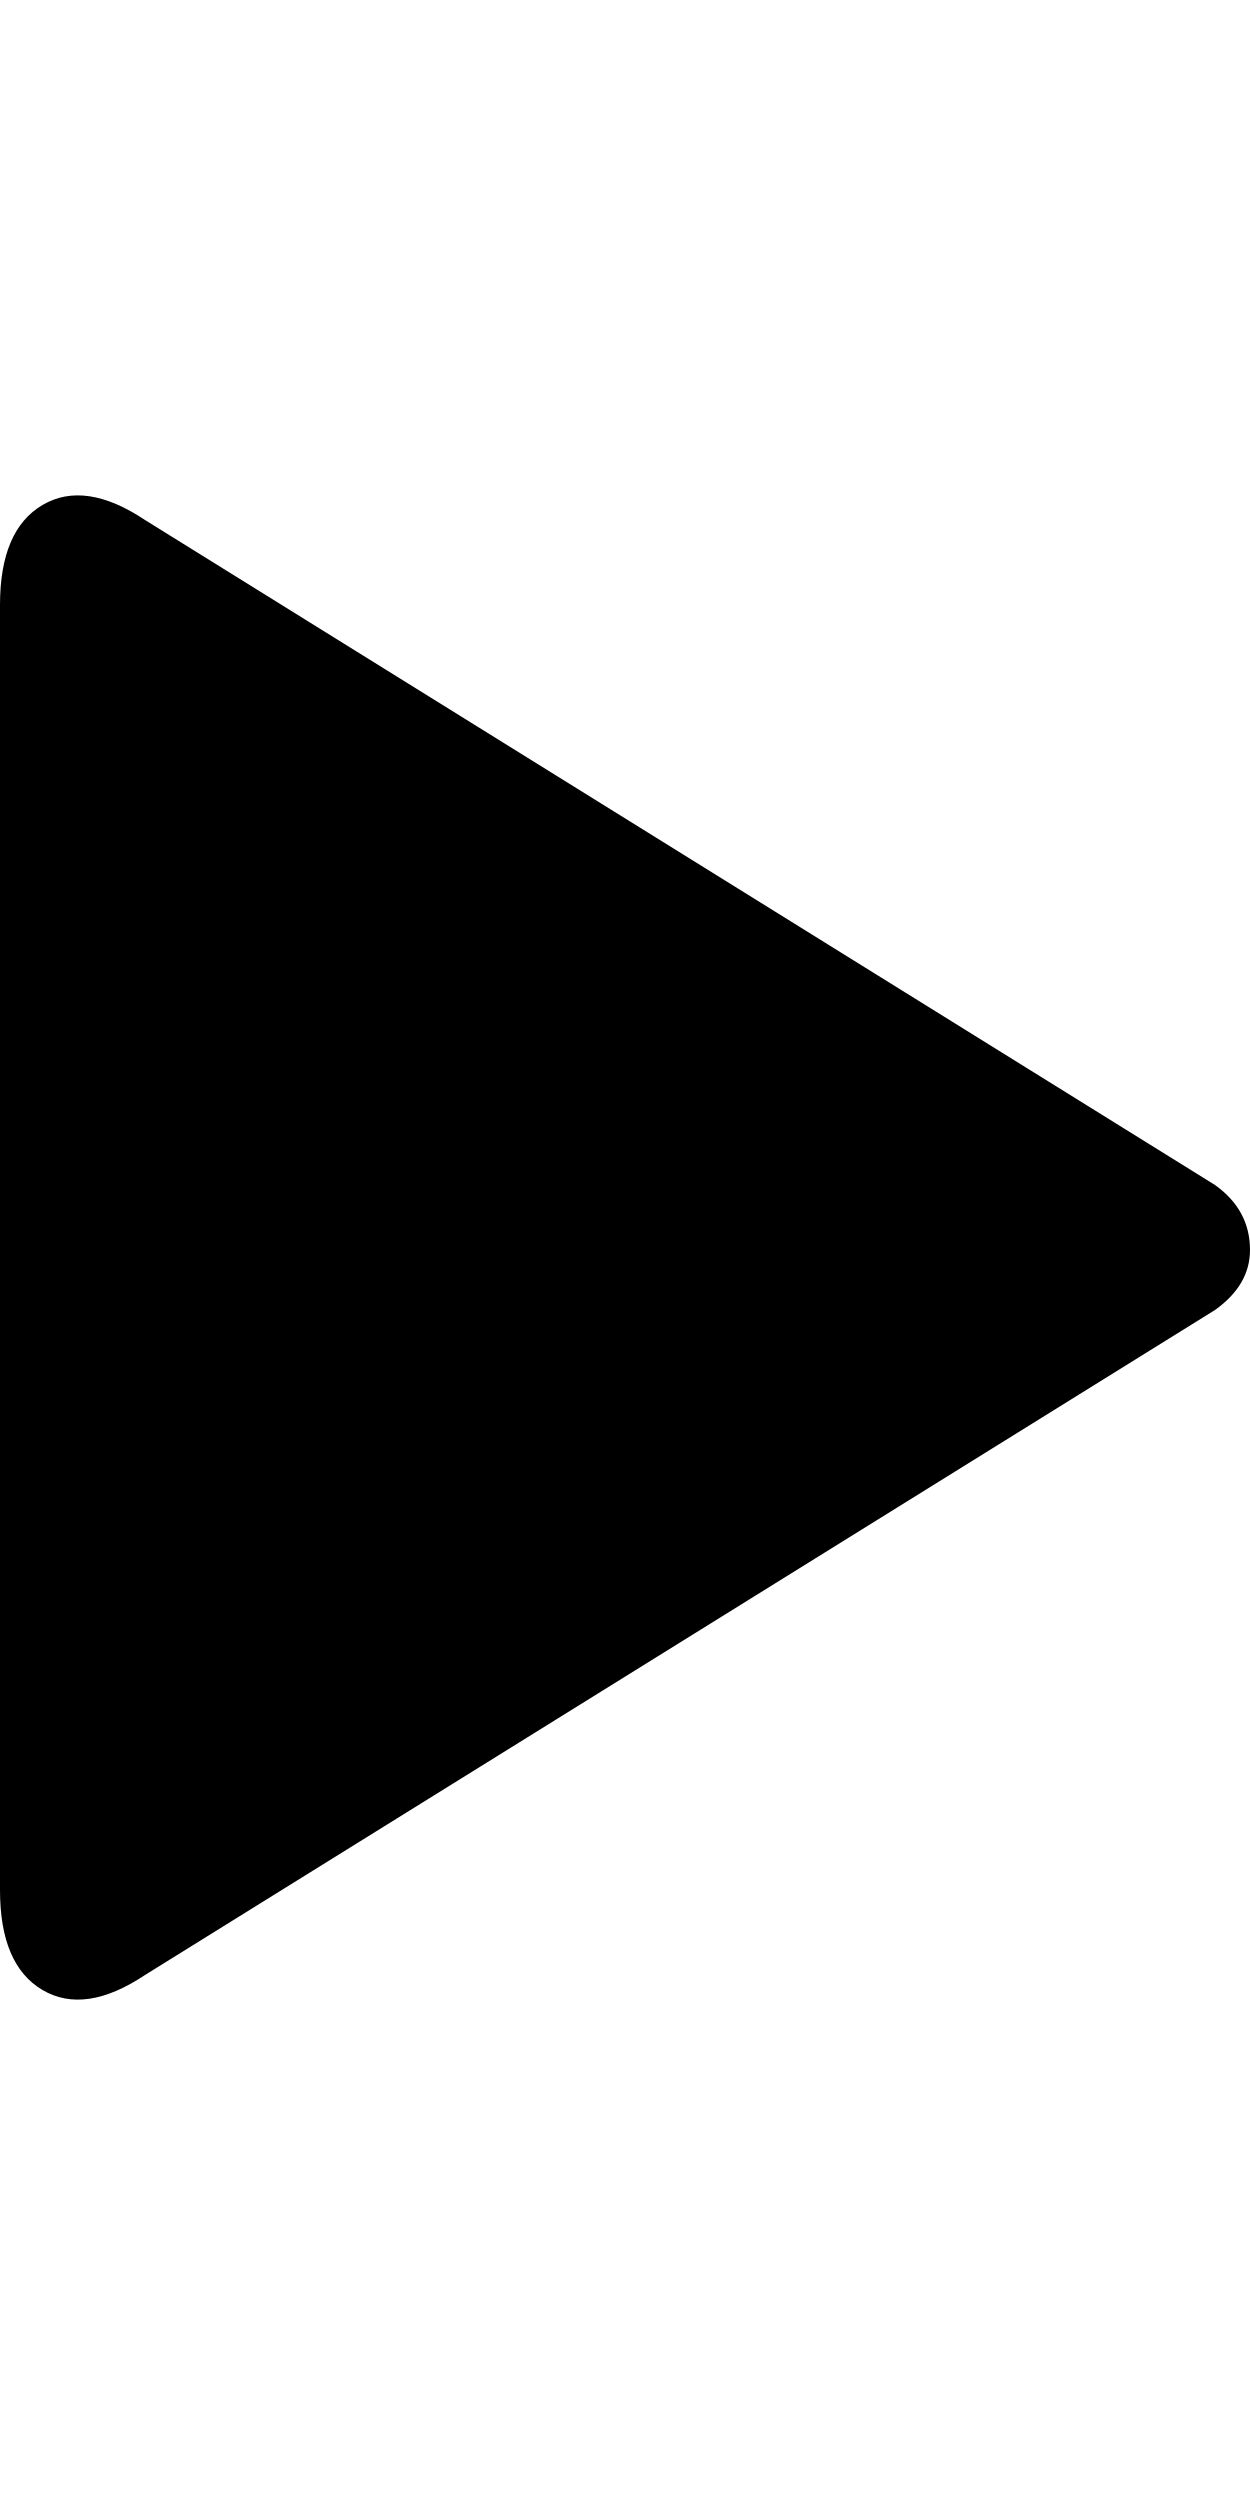
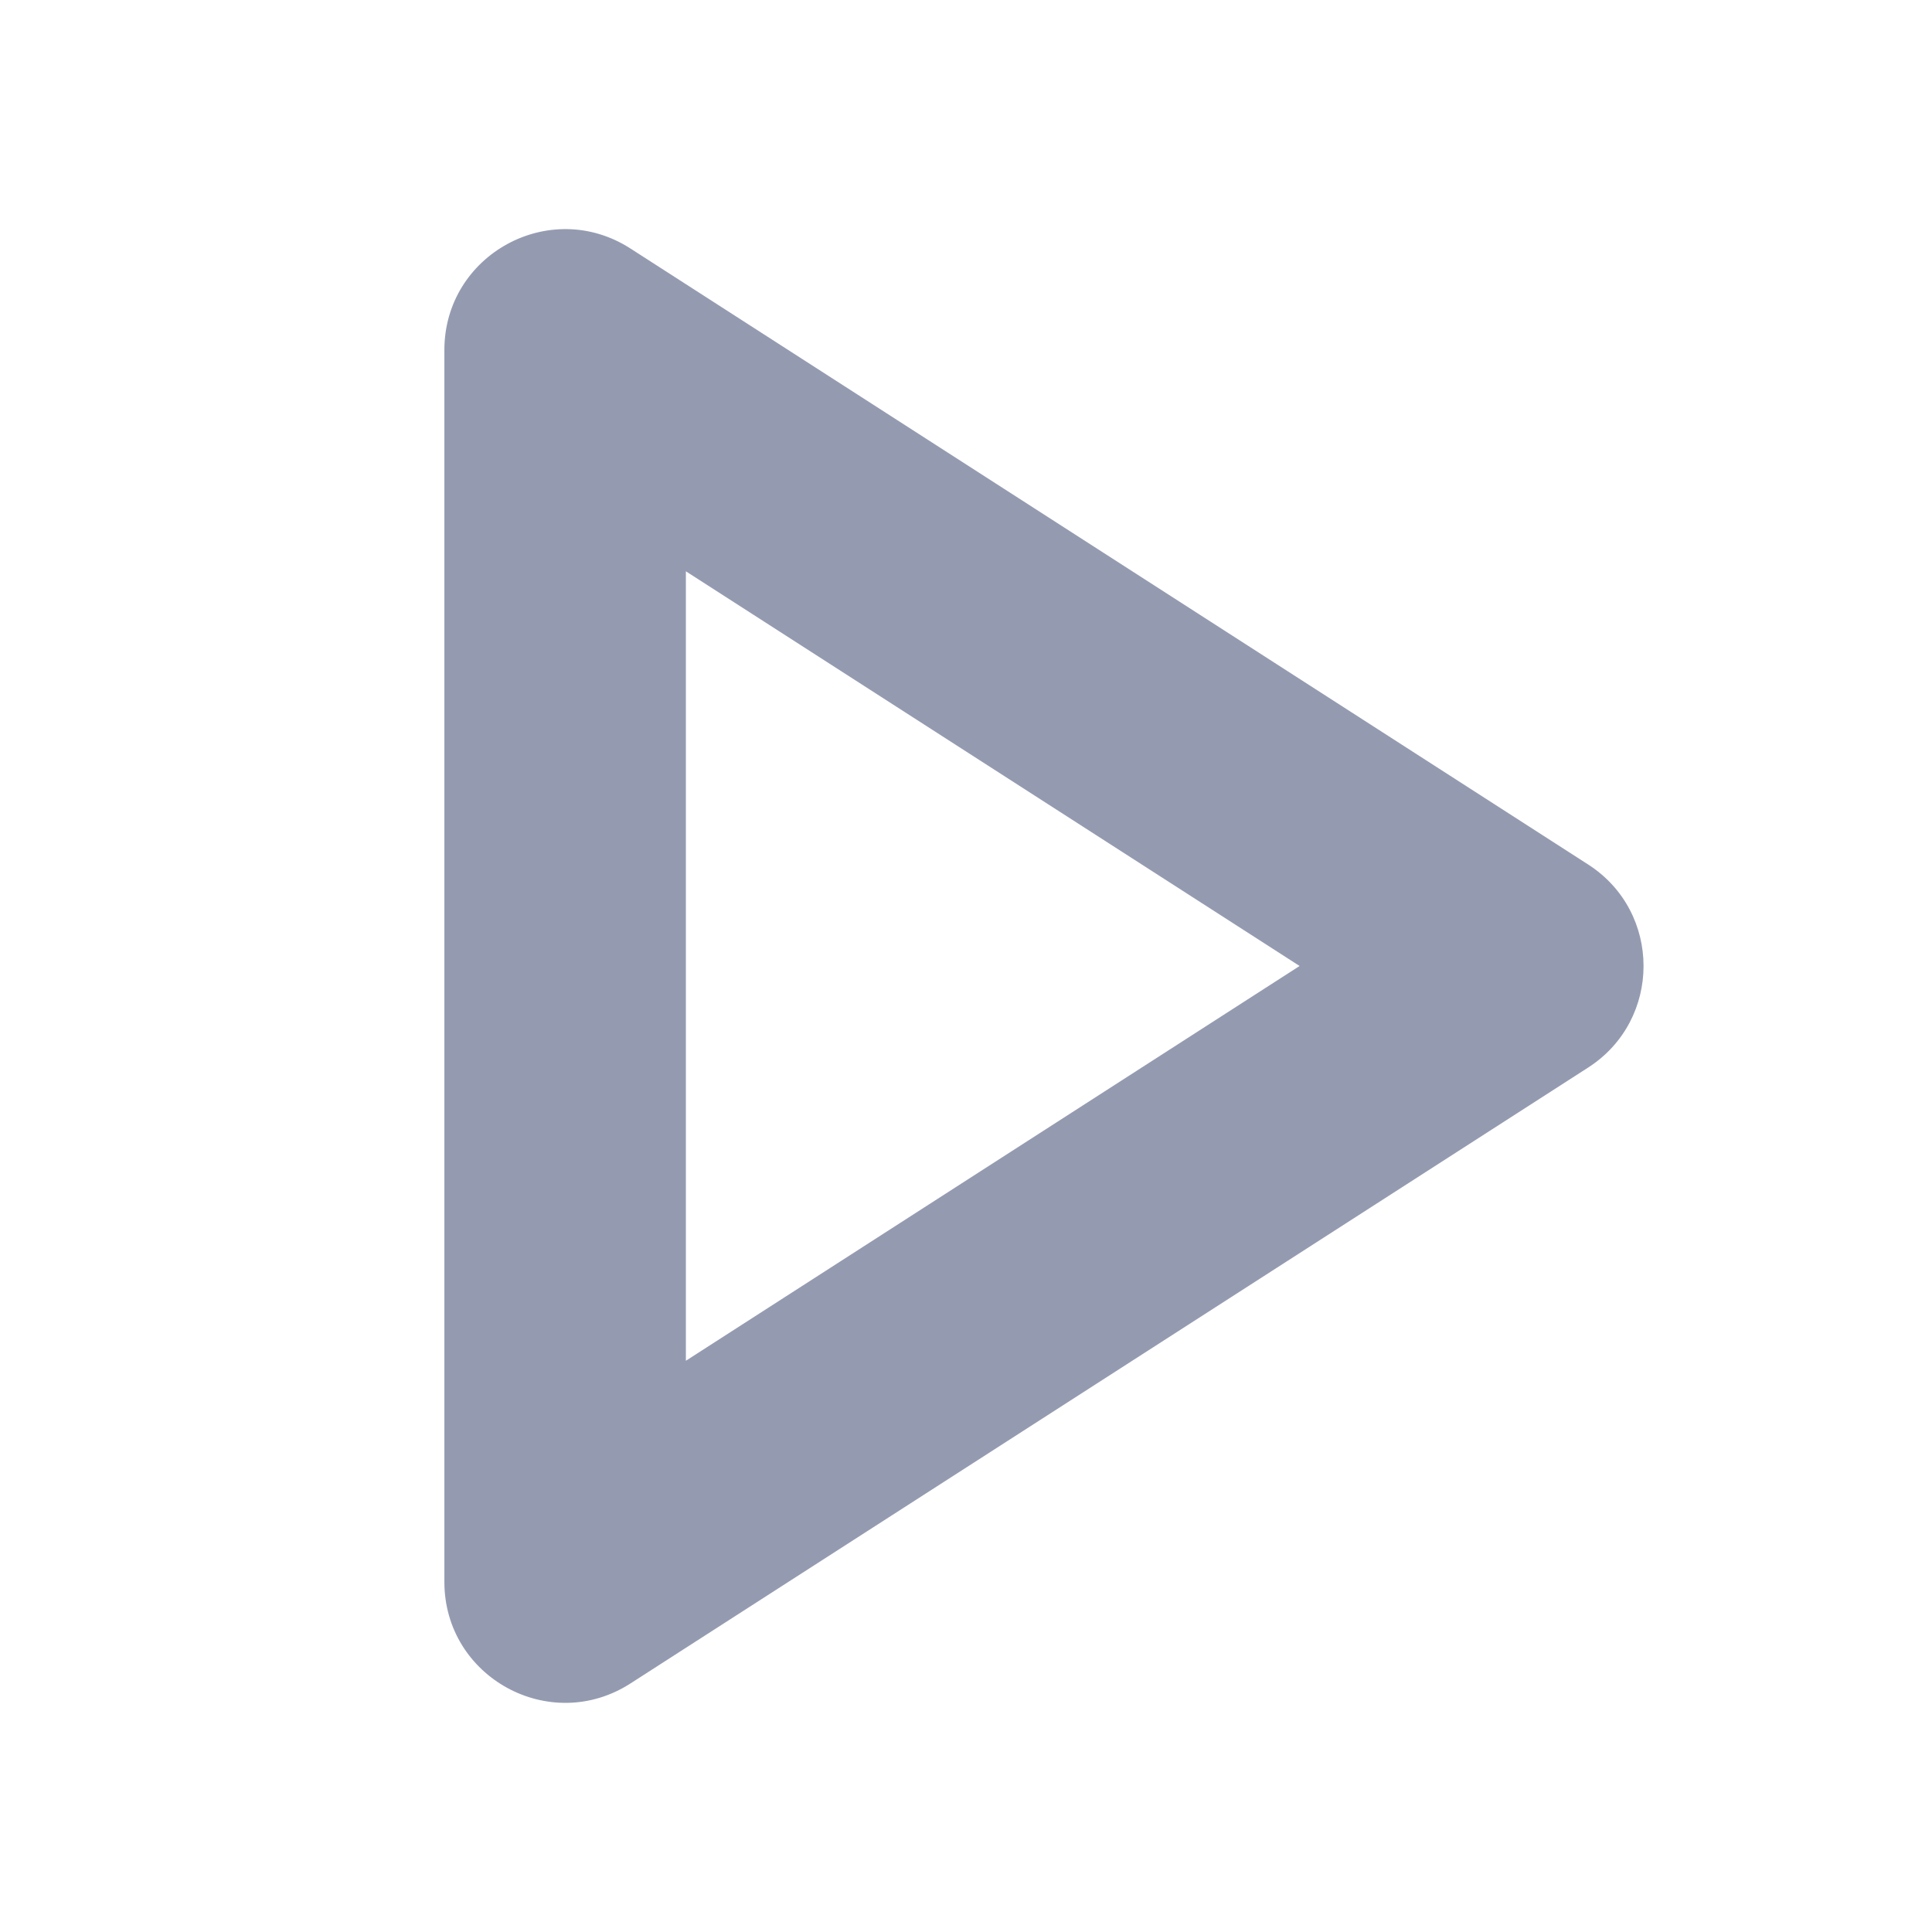
- <svg xmlns="http://www.w3.org/2000/svg" version="1.1" viewBox="0 0 16 32">
-   <path d="M15.552 15.168q0.448 0.32 0.448 0.832 0 0.448-0.448 0.768l-13.696 8.512q-0.768 0.512-1.312 0.192t-0.544-1.28v-16.448q0-0.96 0.544-1.28t1.312 0.192z" />
+ <svg xmlns="http://www.w3.org/2000/svg" width="24px" height="24px" viewBox="0 0 24 24" version="1.1">
+   <g id="👨🏻‍💻-进行文件" stroke="none" stroke-width="1" fill="none" fill-rule="evenodd">
+     <g id="播放">
+       <rect id="矩形" x="0" y="0" width="24" height="24" />
+       <path d="M11.707,5.24 L4.055,17.137 C3.413,18.135 4.13,19.448 5.317,19.448 L20.619,19.448 C21.806,19.448 22.523,18.135 21.881,17.137 L14.23,5.24 C13.639,4.322 12.297,4.322 11.707,5.24 Z M12.968,8.824 L17.872,16.448 L8.065,16.448 L12.968,8.824 Z" id="三角形" fill="#949BB1" fill-rule="nonzero" transform="translate(12.96817, 12) rotate(-270) translate(-12.96817, -12) " />
+     </g>
+   </g>
</svg>
